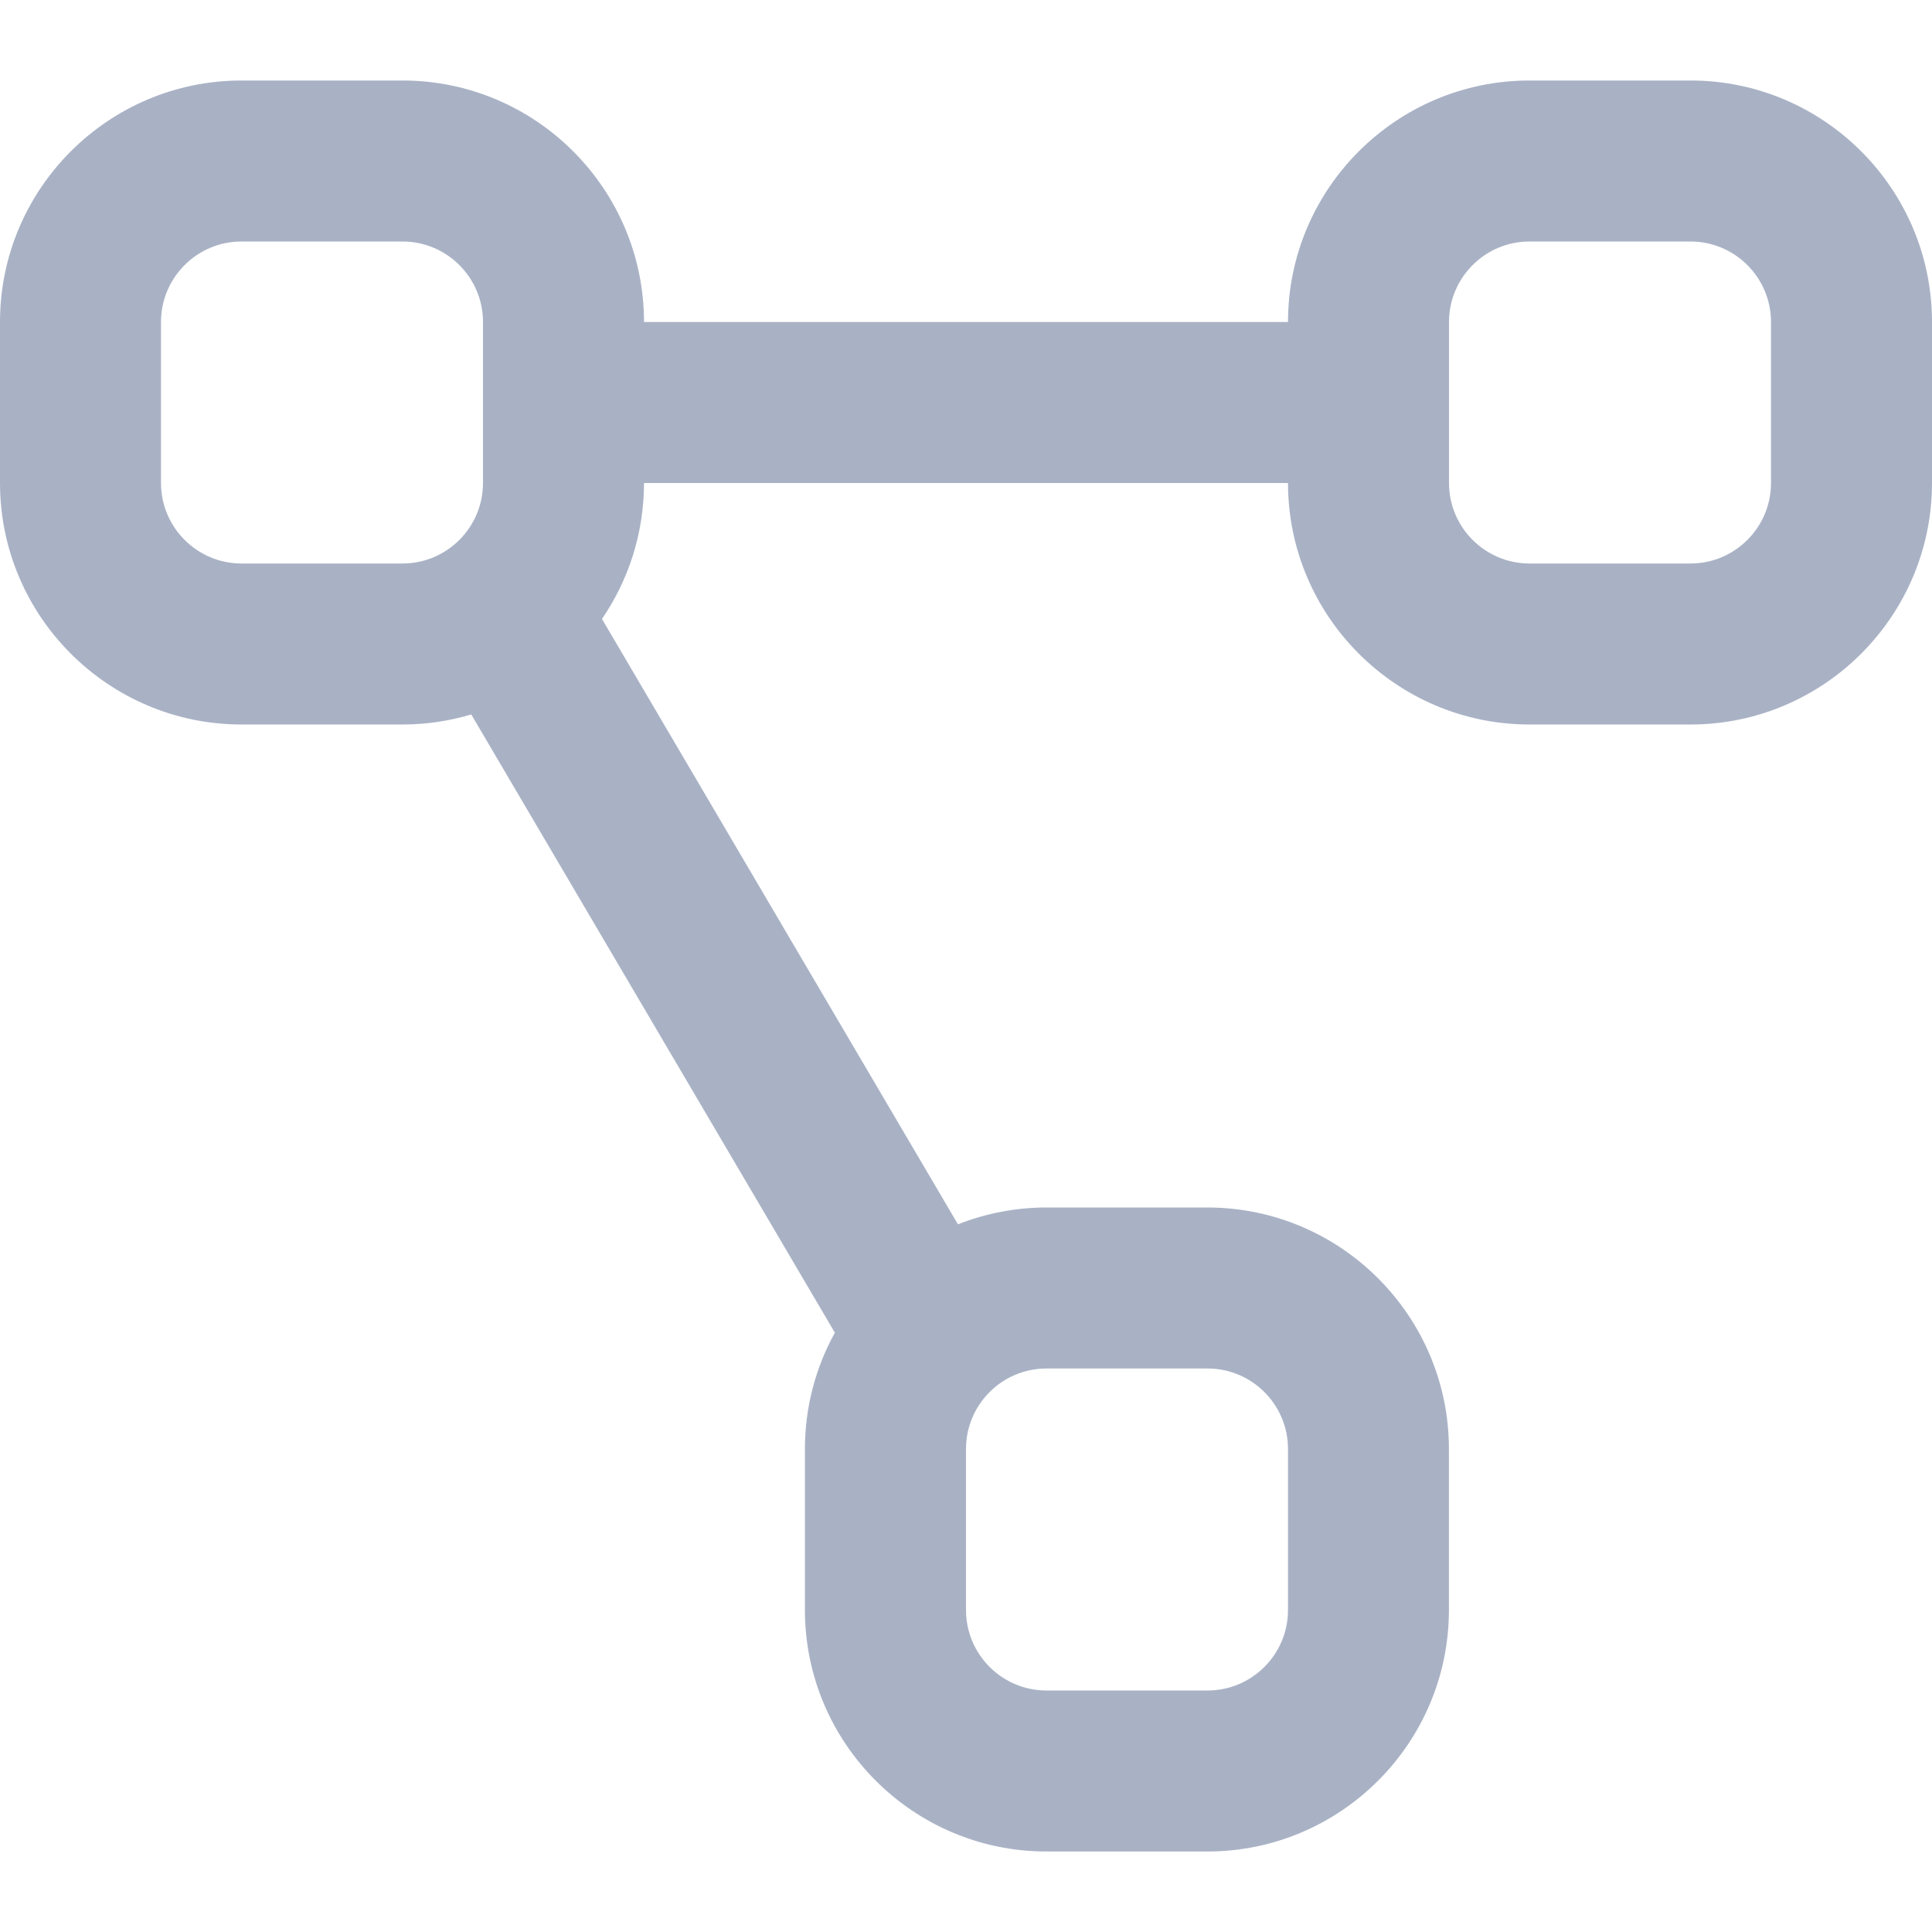
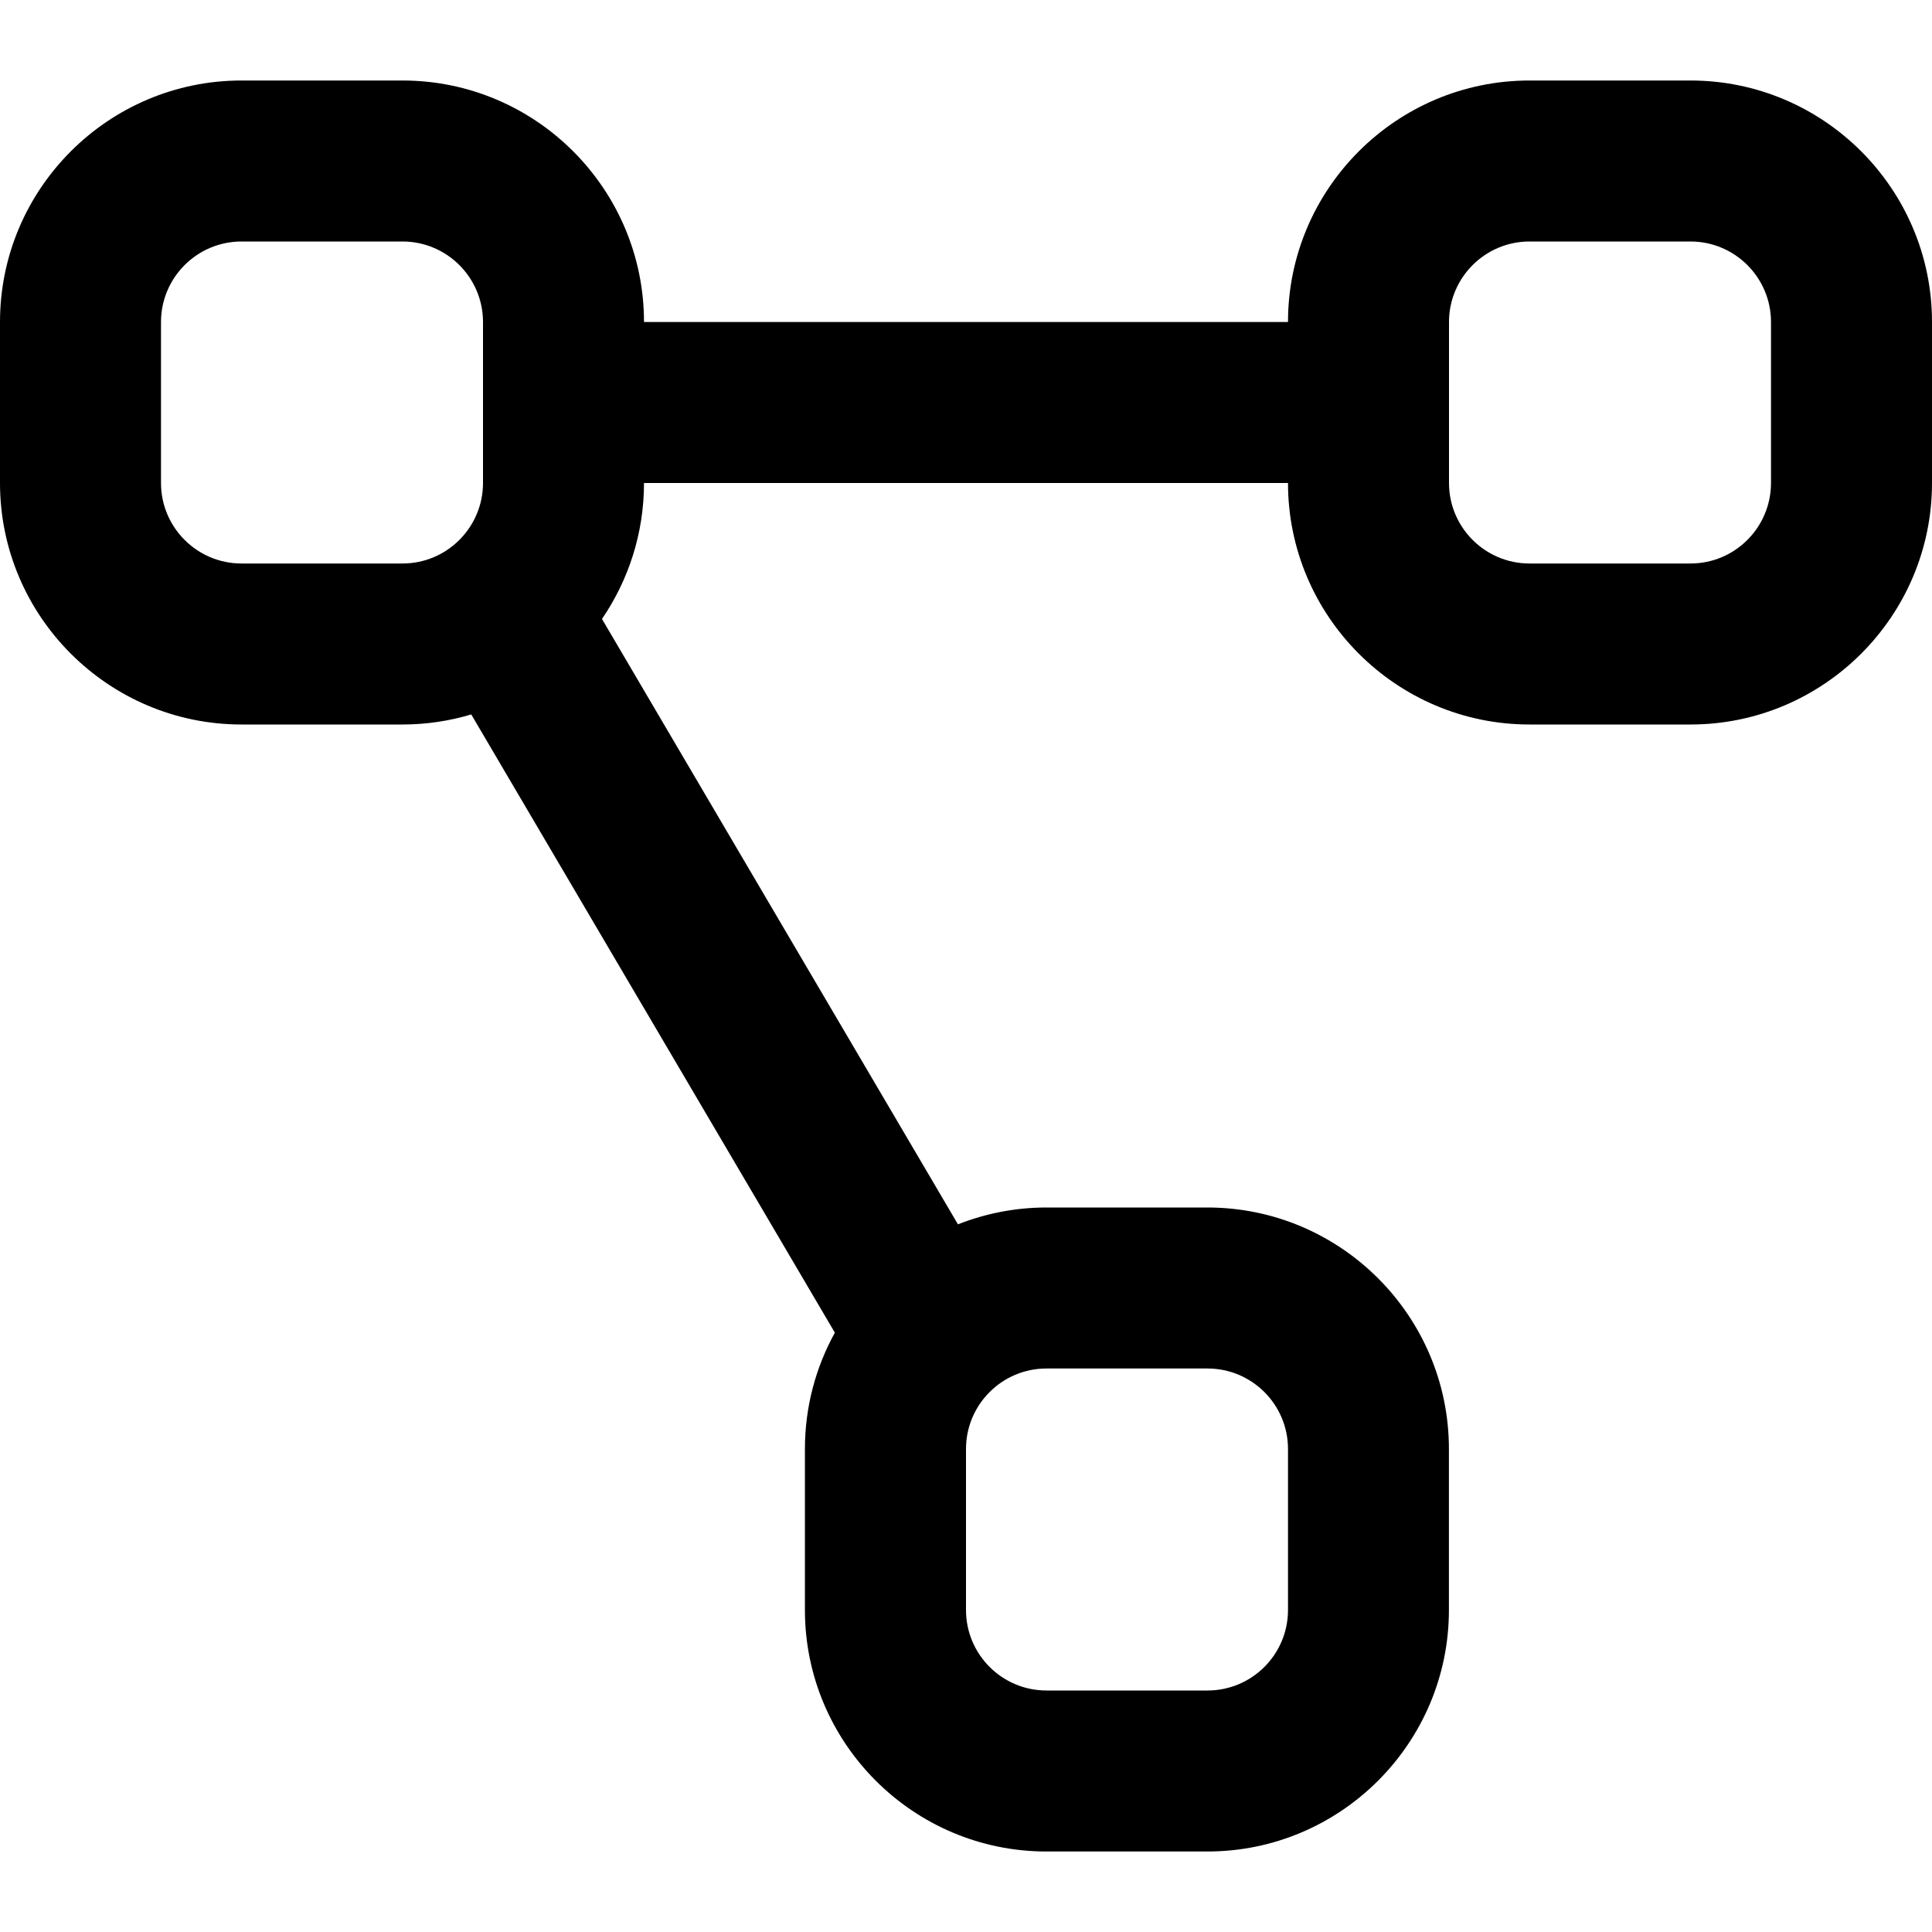
<svg xmlns="http://www.w3.org/2000/svg" id="Layer_1" data-name="Layer 1" viewBox="0 0 24 24" width="512" height="512">
-   <path d="M21,1h-2c-1.654,0-3,1.346-3,3H8c0-1.654-1.346-3-3-3H3C1.346,1,0,2.346,0,4v2c0,1.654,1.346,3,3,3h2c.297,0,.583-.044,.854-.125l4.517,7.68c-.237,.429-.372,.921-.372,1.445v2c0,1.654,1.346,3,3,3h2c1.654,0,3-1.346,3-3v-2c0-1.654-1.346-3-3-3h-2c-.388,0-.758,.075-1.099,.209L7.478,7.689c.329-.482,.522-1.063,.522-1.689h8c0,1.654,1.346,3,3,3h2c1.654,0,3-1.346,3-3v-2c0-1.654-1.346-3-3-3ZM3,7c-.552,0-1-.449-1-1v-2c0-.551,.448-1,1-1h2c.552,0,1,.449,1,1v2c0,.551-.448,1-1,1H3Zm12,10c.552,0,1,.448,1,1v2c0,.552-.448,1-1,1h-2c-.552,0-1-.448-1-1v-2c0-.552,.448-1,1-1h2Zm7-11c0,.551-.448,1-1,1h-2c-.552,0-1-.449-1-1v-2c0-.551,.448-1,1-1h2c.552,0,1,.449,1,1v2Z" fill="#a9b2c5" />
+   <path d="M21,1h-2c-1.654,0-3,1.346-3,3H8c0-1.654-1.346-3-3-3H3C1.346,1,0,2.346,0,4v2c0,1.654,1.346,3,3,3h2c.297,0,.583-.044,.854-.125l4.517,7.68c-.237,.429-.372,.921-.372,1.445v2c0,1.654,1.346,3,3,3h2c1.654,0,3-1.346,3-3v-2c0-1.654-1.346-3-3-3h-2c-.388,0-.758,.075-1.099,.209L7.478,7.689c.329-.482,.522-1.063,.522-1.689h8c0,1.654,1.346,3,3,3h2c1.654,0,3-1.346,3-3v-2c0-1.654-1.346-3-3-3ZM3,7c-.552,0-1-.449-1-1v-2c0-.551,.448-1,1-1h2c.552,0,1,.449,1,1v2c0,.551-.448,1-1,1H3Zm12,10c.552,0,1,.448,1,1v2c0,.552-.448,1-1,1h-2c-.552,0-1-.448-1-1v-2c0-.552,.448-1,1-1h2Zm7-11c0,.551-.448,1-1,1h-2c-.552,0-1-.449-1-1v-2c0-.551,.448-1,1-1h2c.552,0,1,.449,1,1v2Z" />
</svg>
